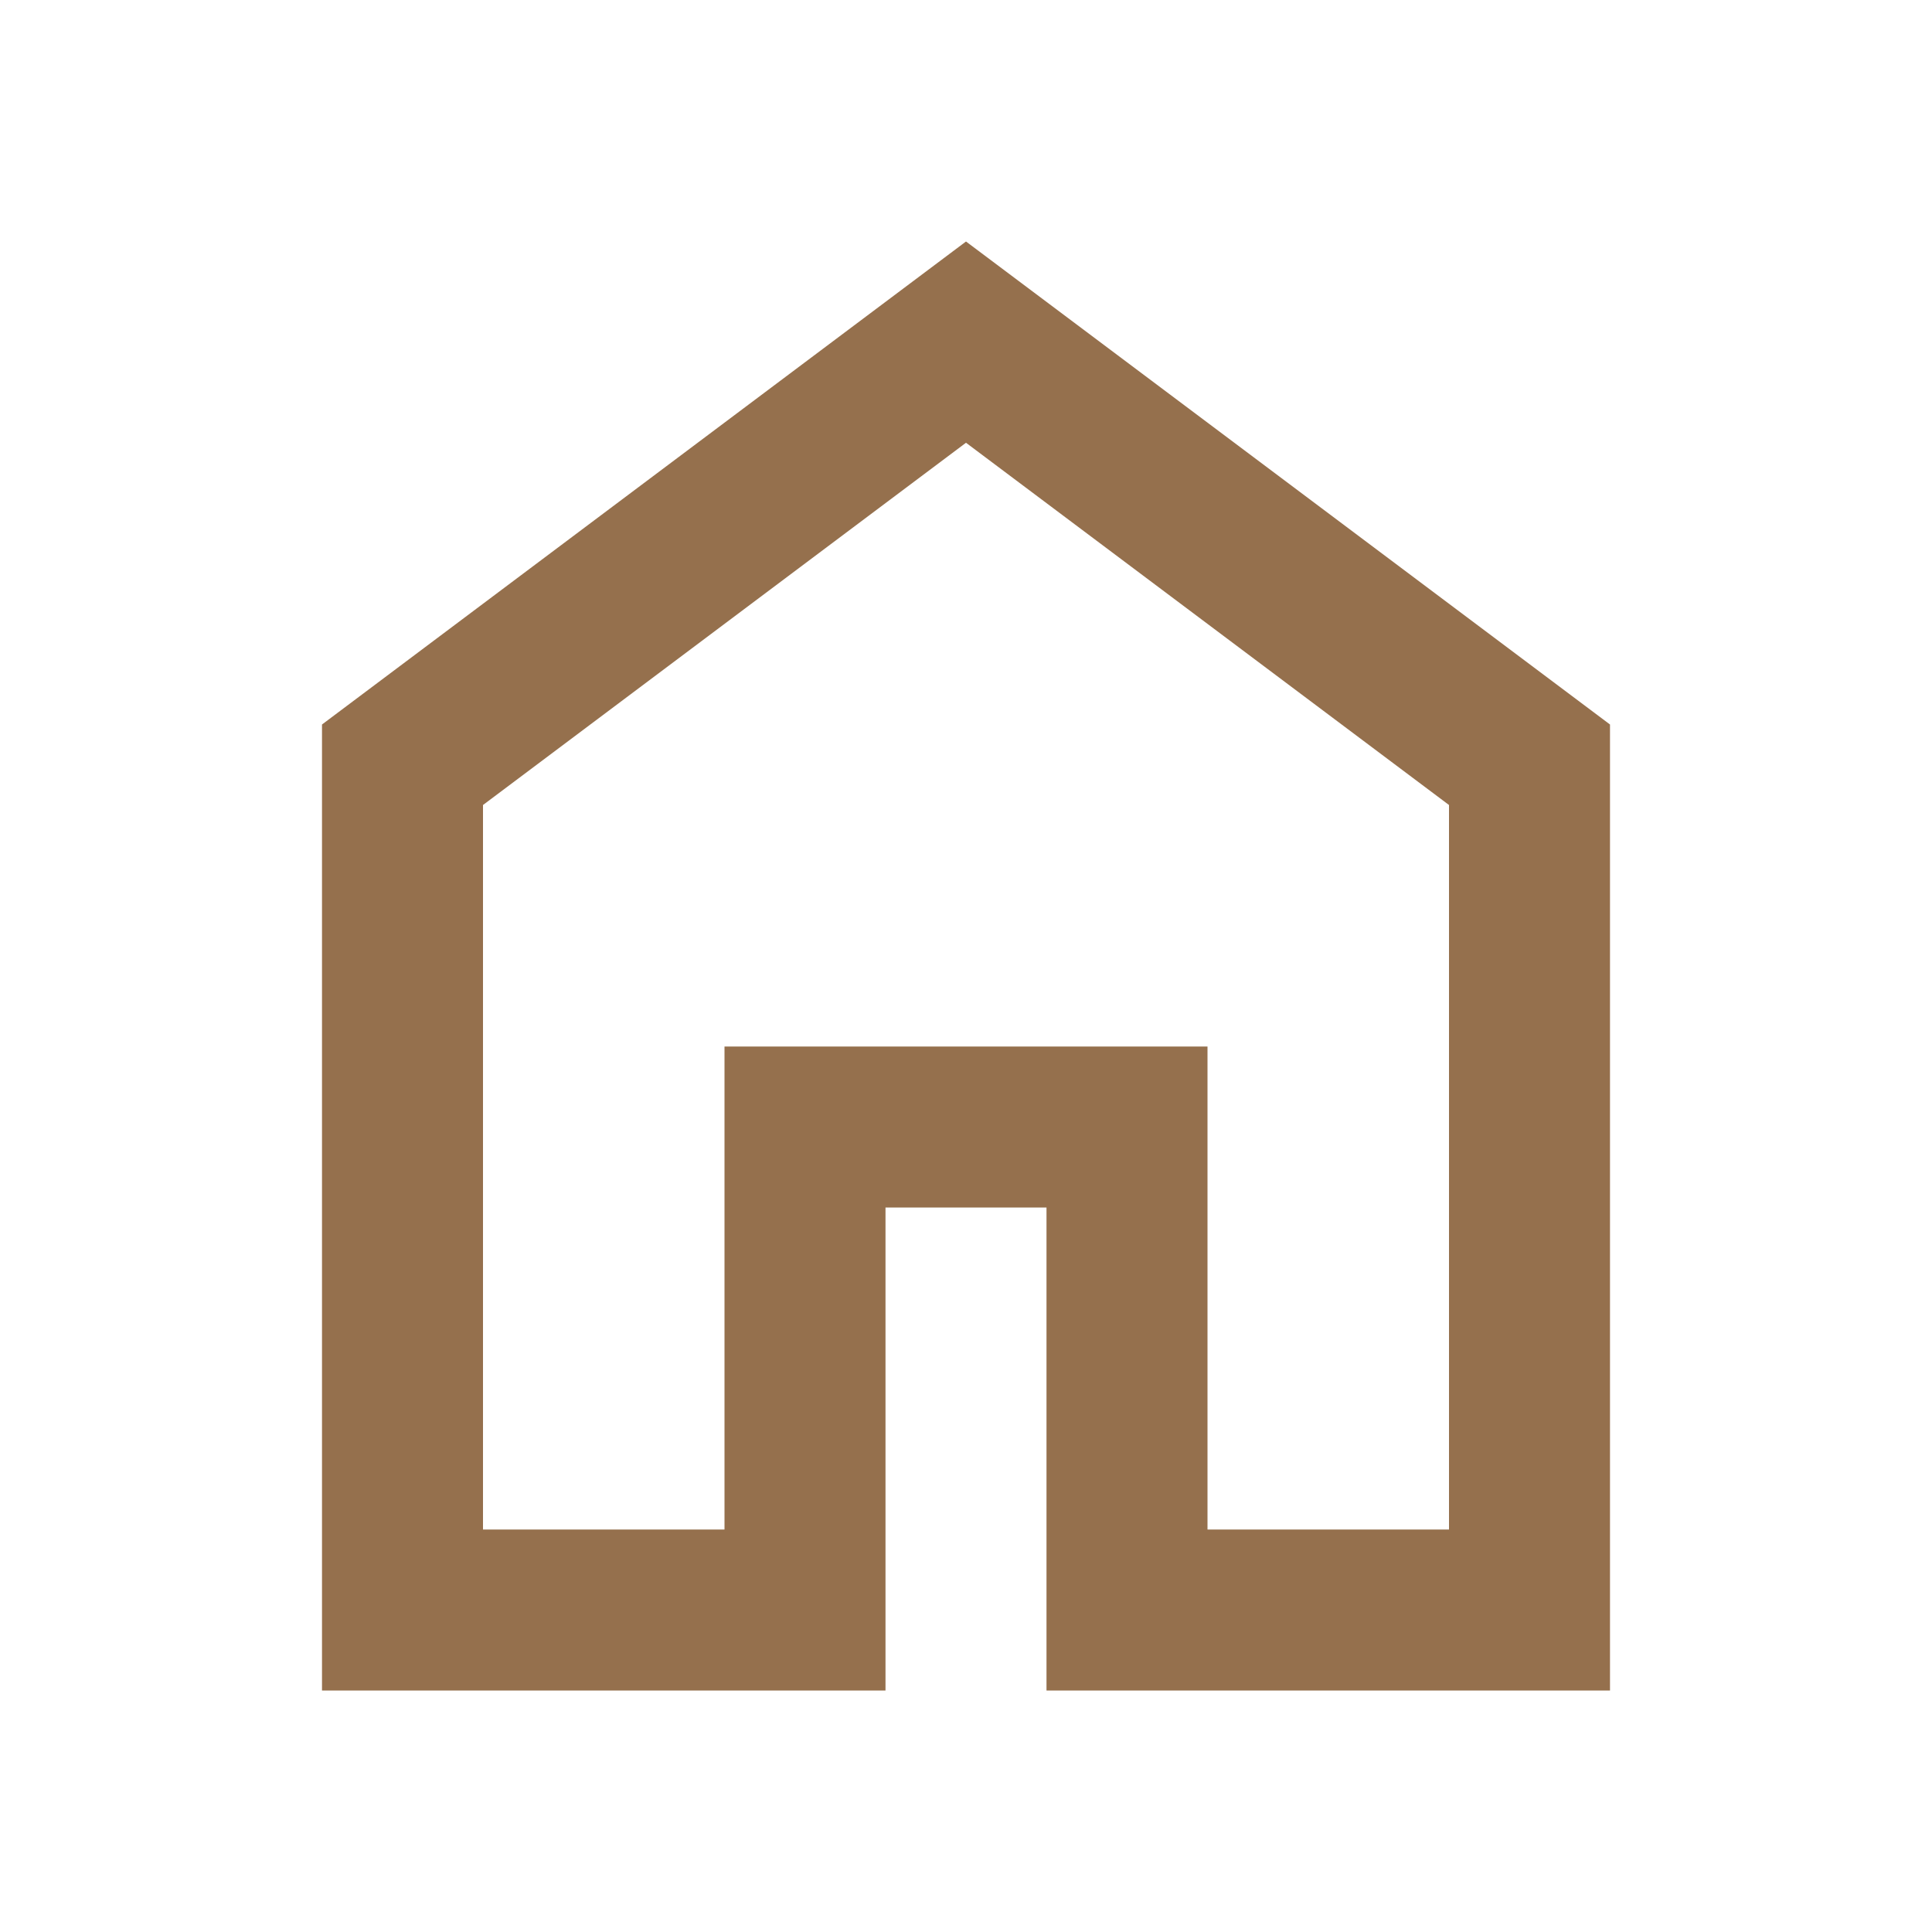
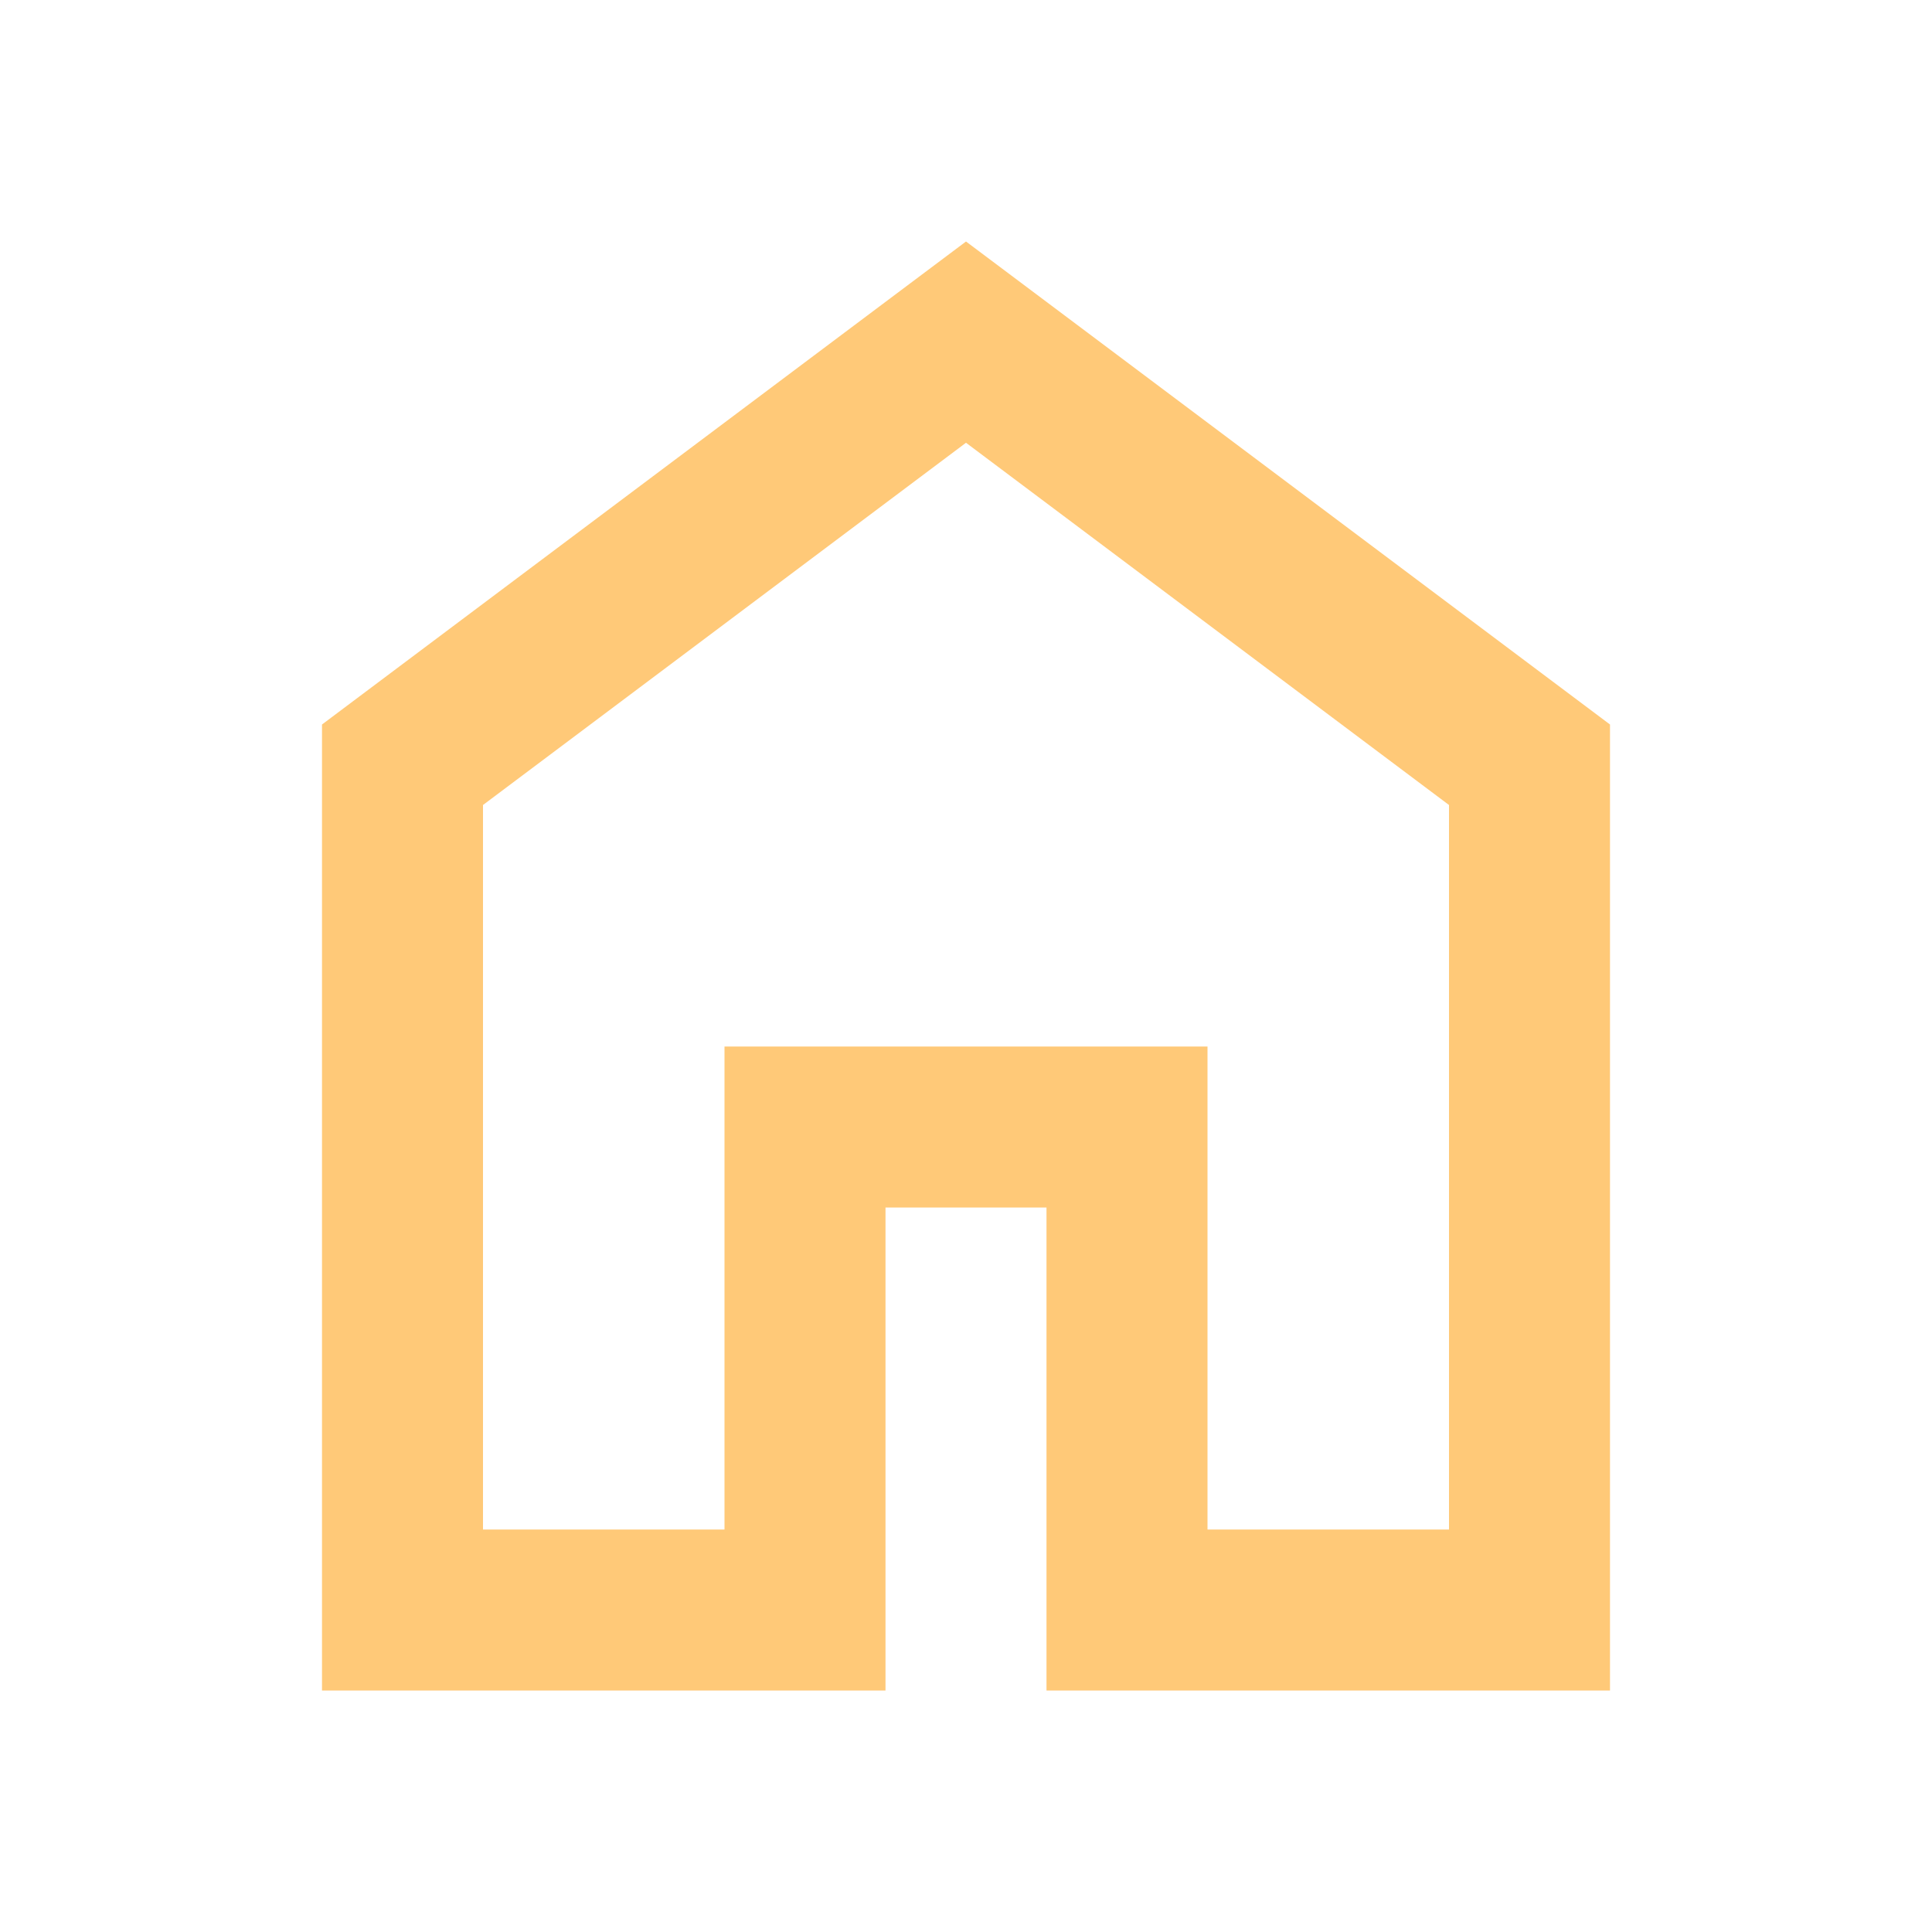
- <svg xmlns="http://www.w3.org/2000/svg" height="24px" viewBox="0 -960 960 960" width="24px" fill="#95704D">
+ <svg xmlns="http://www.w3.org/2000/svg" height="24px" viewBox="0 -960 960 960" width="24px" fill="#FFC978">
  <path d="M240-200h120v-240h240v240h120v-360L480-740 240-560v360Zm-80 80v-480l320-240 320 240v480H520v-240h-80v240H160Zm320-350Z" />
</svg>
